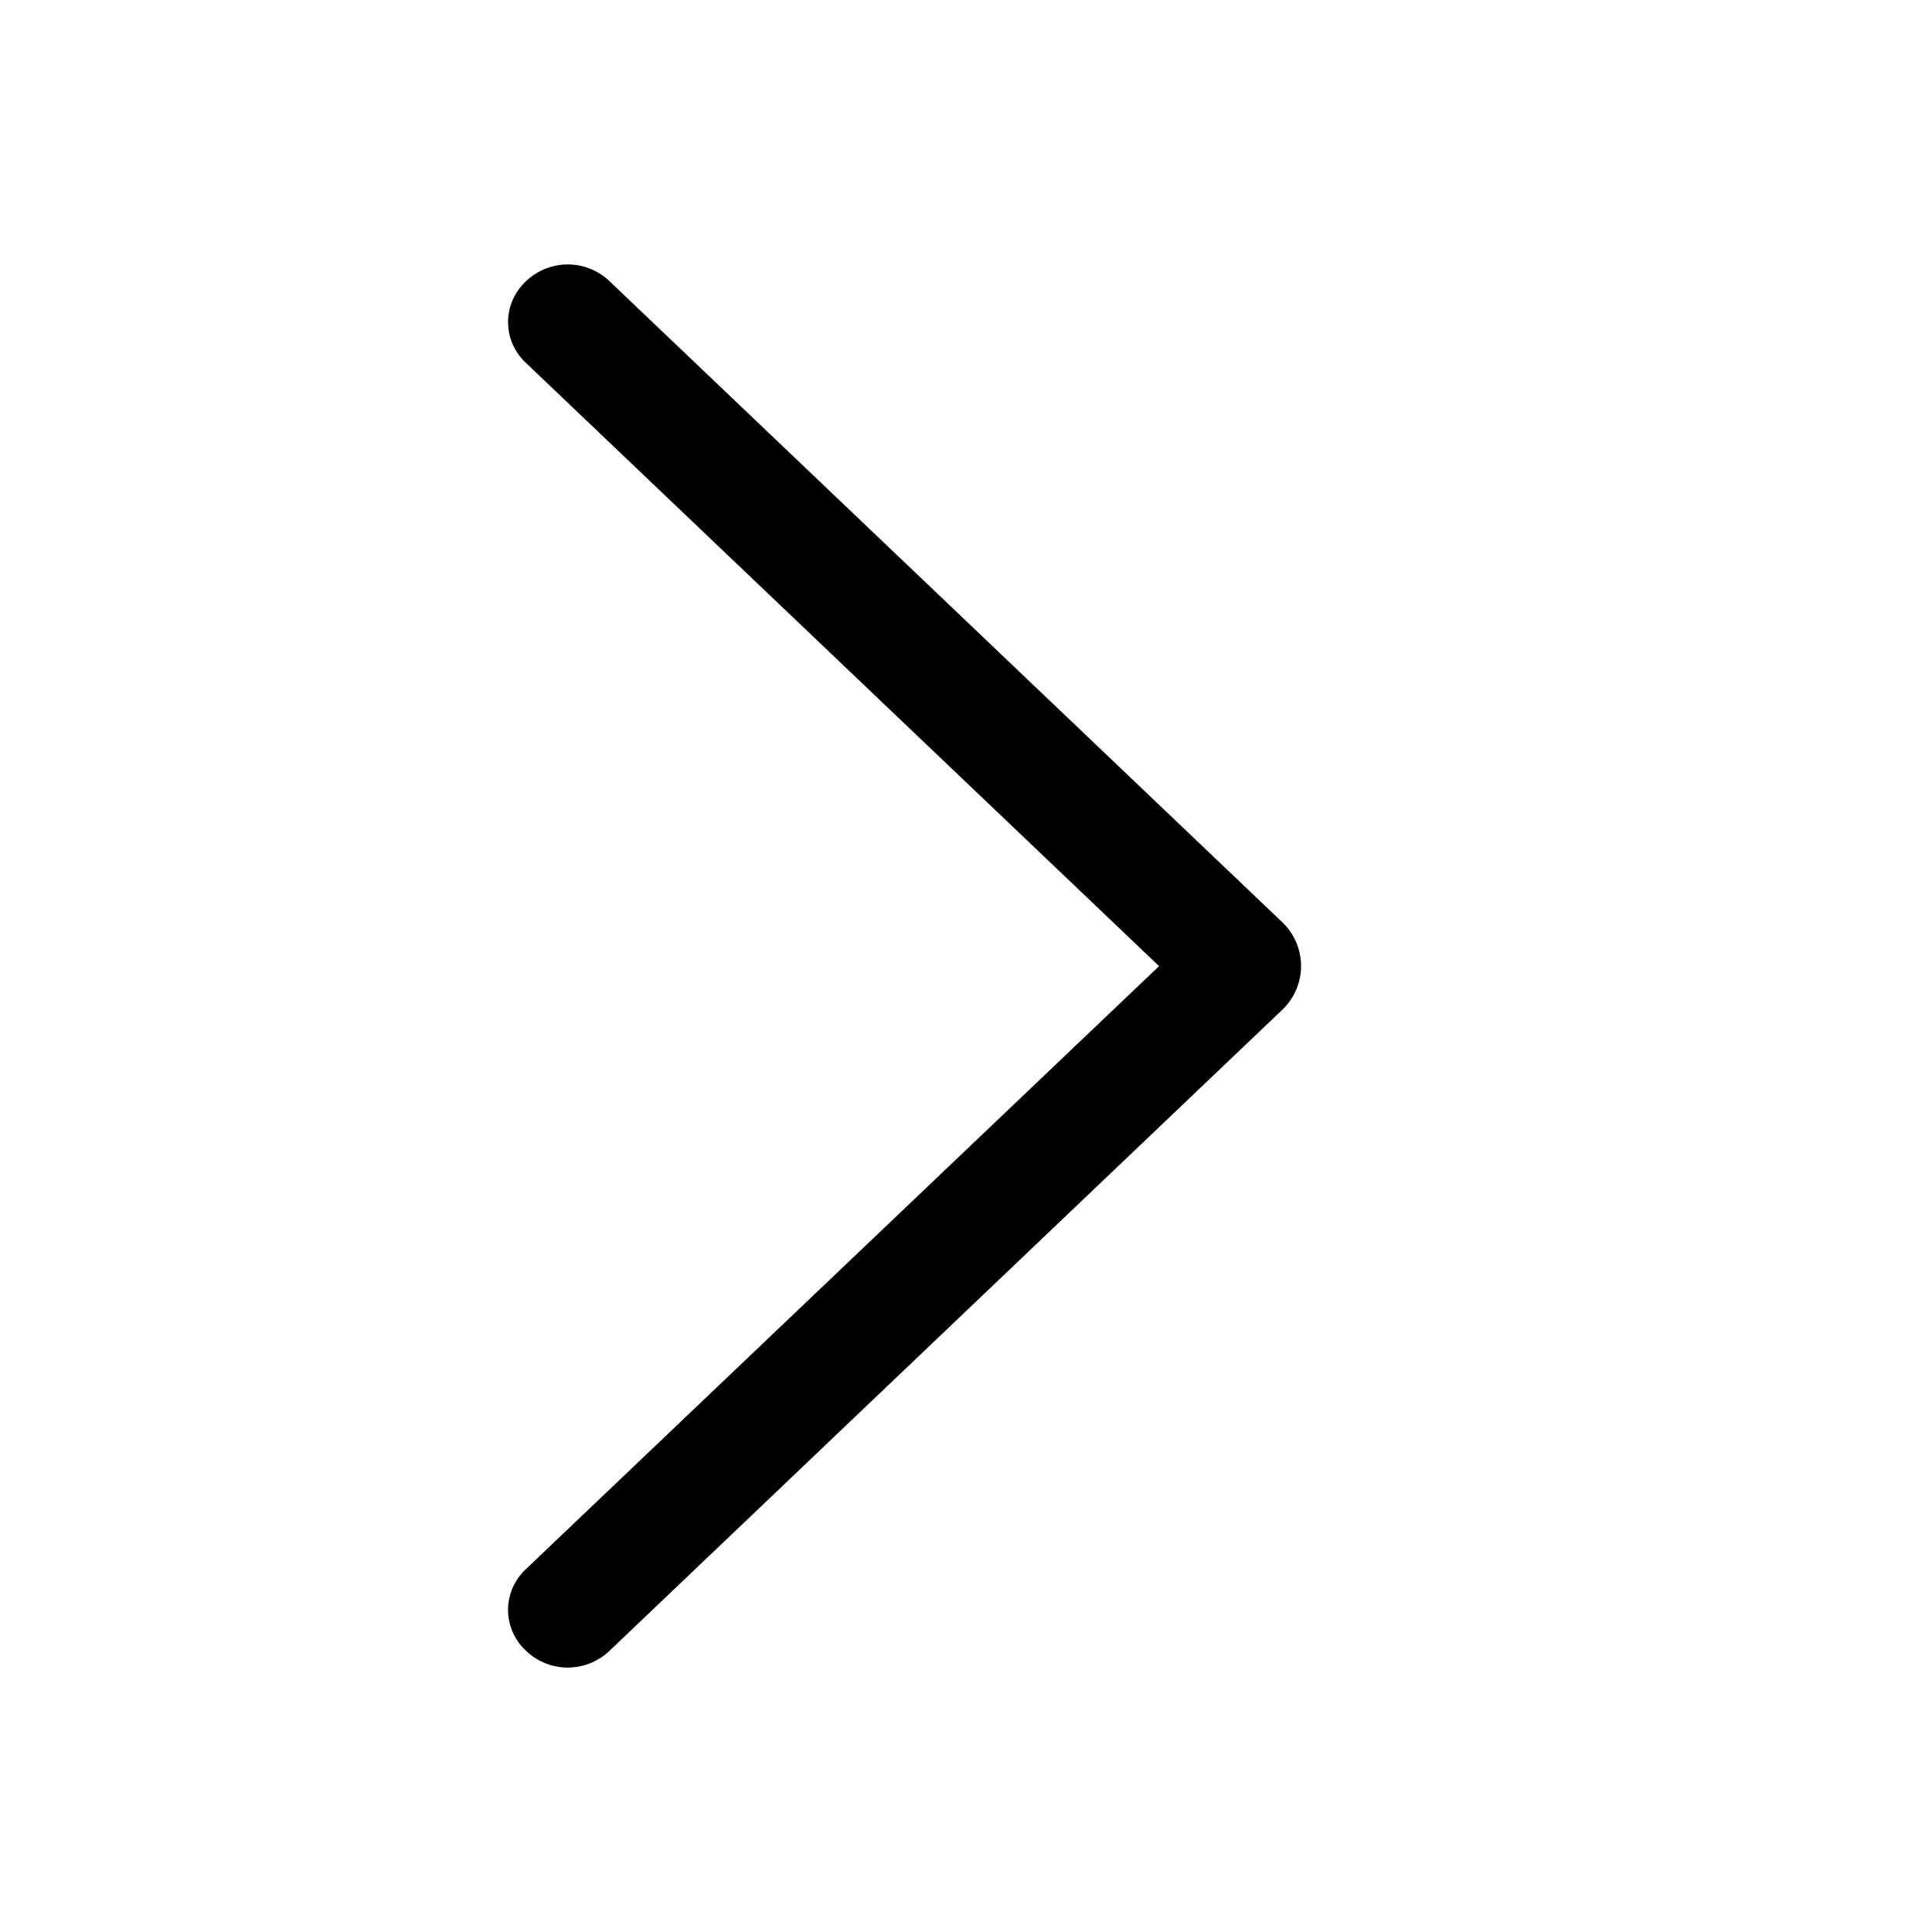
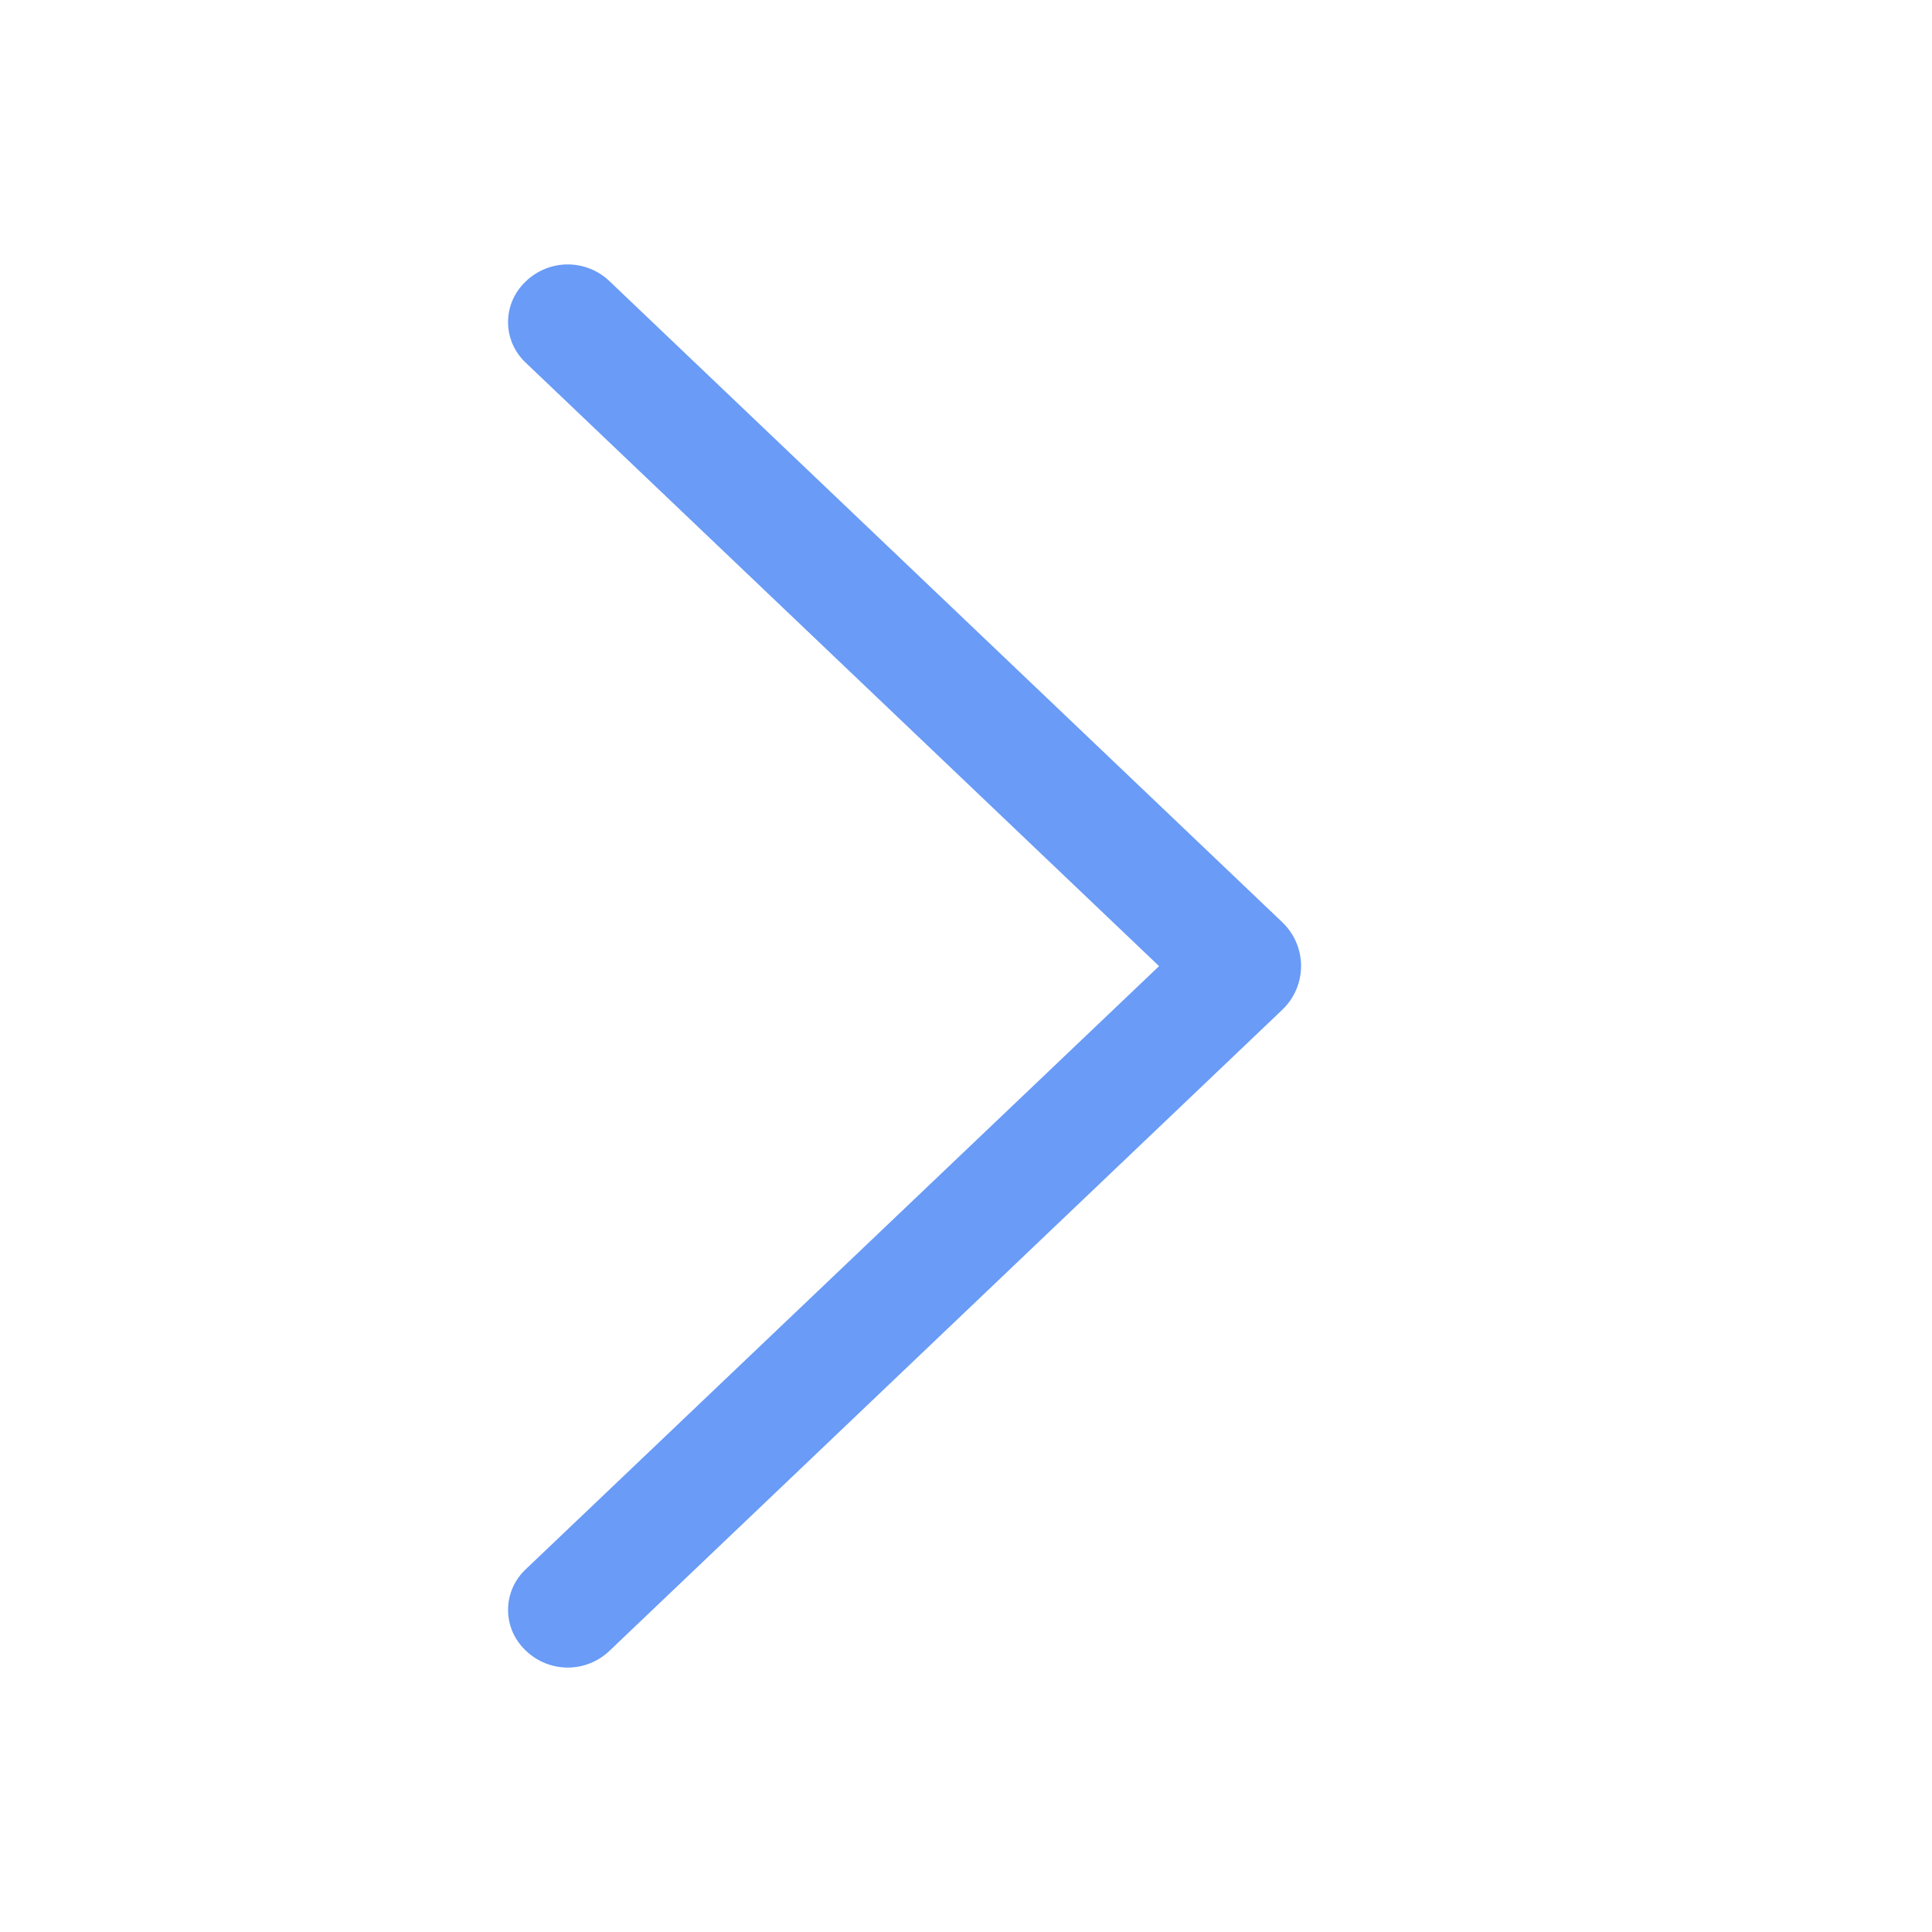
<svg xmlns="http://www.w3.org/2000/svg" width="30" height="30" viewBox="0 0 30 30" fill="none">
-   <path d="M19.912 14.321L9.463 4.365C9.289 4.199 9.057 4.106 8.816 4.106C8.575 4.106 8.344 4.199 8.169 4.365L8.158 4.376C8.073 4.457 8.006 4.554 7.959 4.661C7.913 4.769 7.889 4.885 7.889 5.002C7.889 5.119 7.913 5.234 7.959 5.342C8.006 5.449 8.073 5.546 8.158 5.627L17.998 15.002L8.158 24.373C8.073 24.454 8.006 24.551 7.959 24.658C7.913 24.766 7.889 24.881 7.889 24.998C7.889 25.115 7.913 25.231 7.959 25.339C8.006 25.446 8.073 25.543 8.158 25.624L8.169 25.635C8.344 25.801 8.575 25.894 8.816 25.894C9.057 25.894 9.289 25.801 9.463 25.635L19.912 15.679C20.004 15.591 20.077 15.486 20.127 15.369C20.177 15.252 20.203 15.127 20.203 15C20.203 14.873 20.177 14.748 20.127 14.631C20.077 14.514 20.004 14.409 19.912 14.321Z" fill="black" />
+   <path d="M19.912 14.321L9.463 4.365C9.289 4.199 9.057 4.106 8.816 4.106C8.575 4.106 8.344 4.199 8.169 4.365L8.158 4.376C8.073 4.457 8.006 4.554 7.959 4.661C7.913 4.769 7.889 4.885 7.889 5.002C7.889 5.119 7.913 5.234 7.959 5.342C8.006 5.449 8.073 5.546 8.158 5.627L17.998 15.002L8.158 24.373C8.073 24.454 8.006 24.551 7.959 24.658C7.913 24.766 7.889 24.881 7.889 24.998C7.889 25.115 7.913 25.231 7.959 25.339C8.006 25.446 8.073 25.543 8.158 25.624L8.169 25.635C8.344 25.801 8.575 25.894 8.816 25.894C9.057 25.894 9.289 25.801 9.463 25.635L19.912 15.679C20.004 15.591 20.077 15.486 20.127 15.369C20.177 15.252 20.203 15.127 20.203 15C20.203 14.873 20.177 14.748 20.127 14.631C20.077 14.514 20.004 14.409 19.912 14.321Z" fill="#699BF7" />
</svg>
